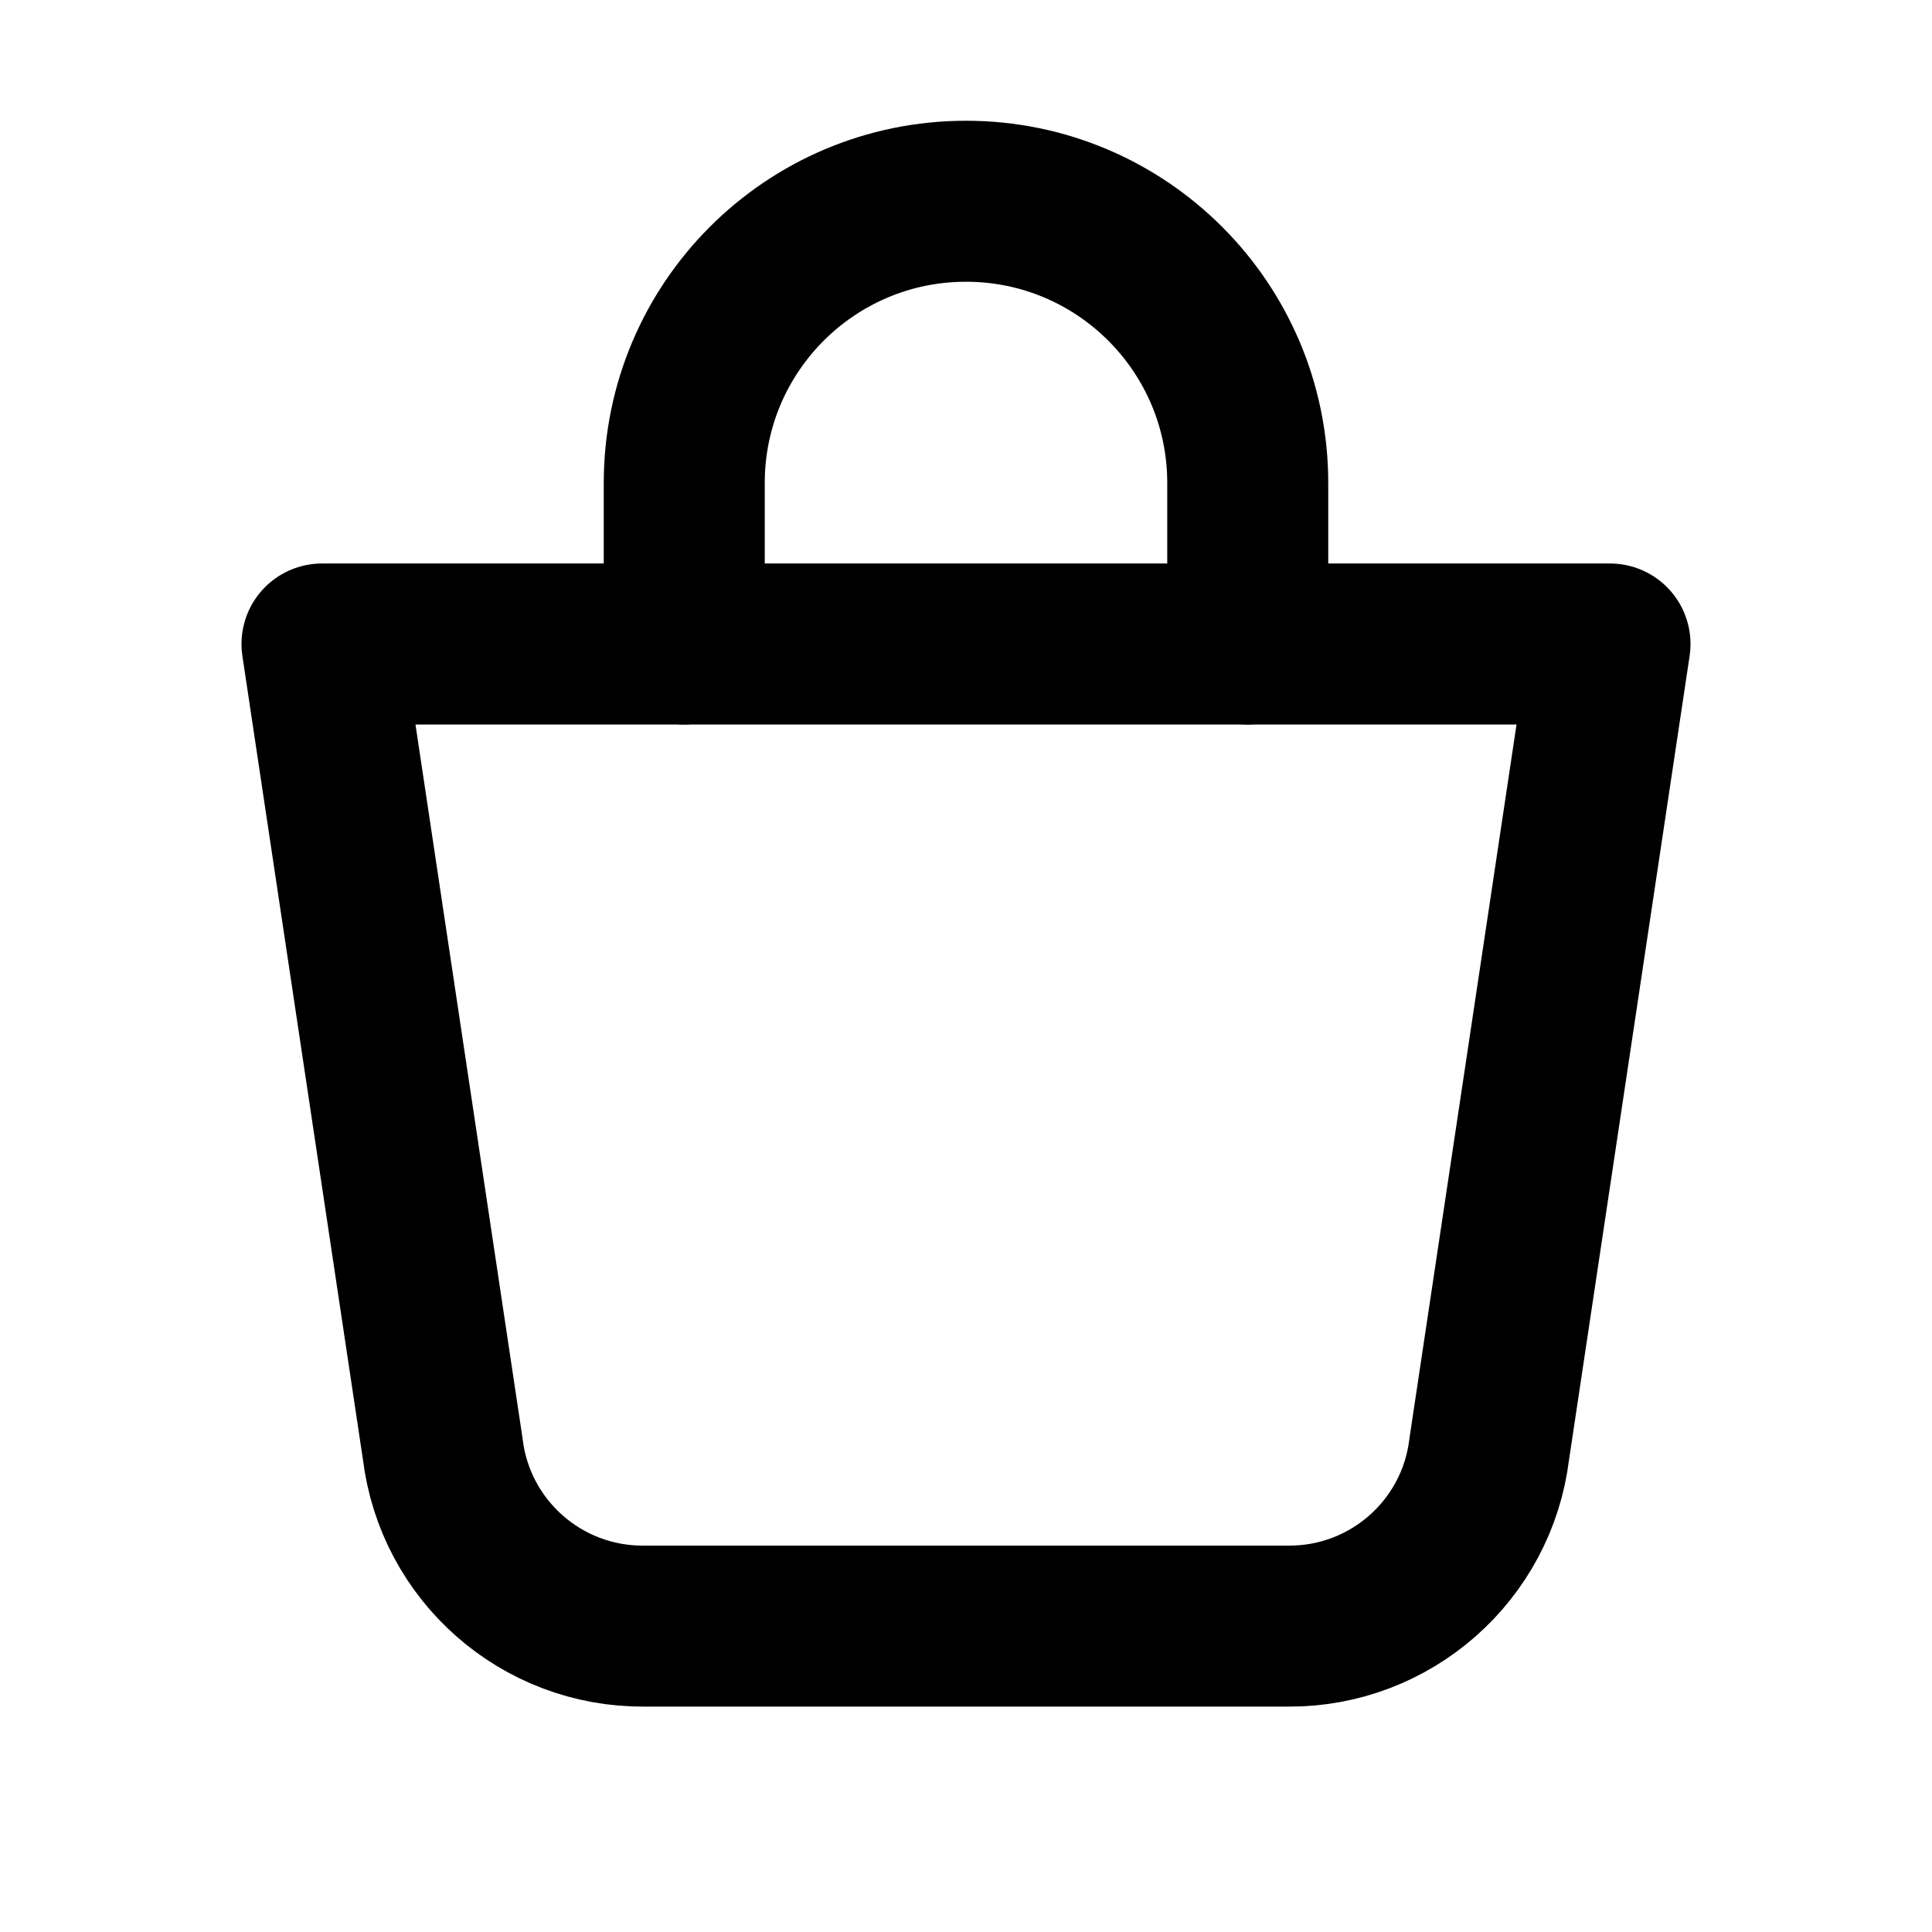
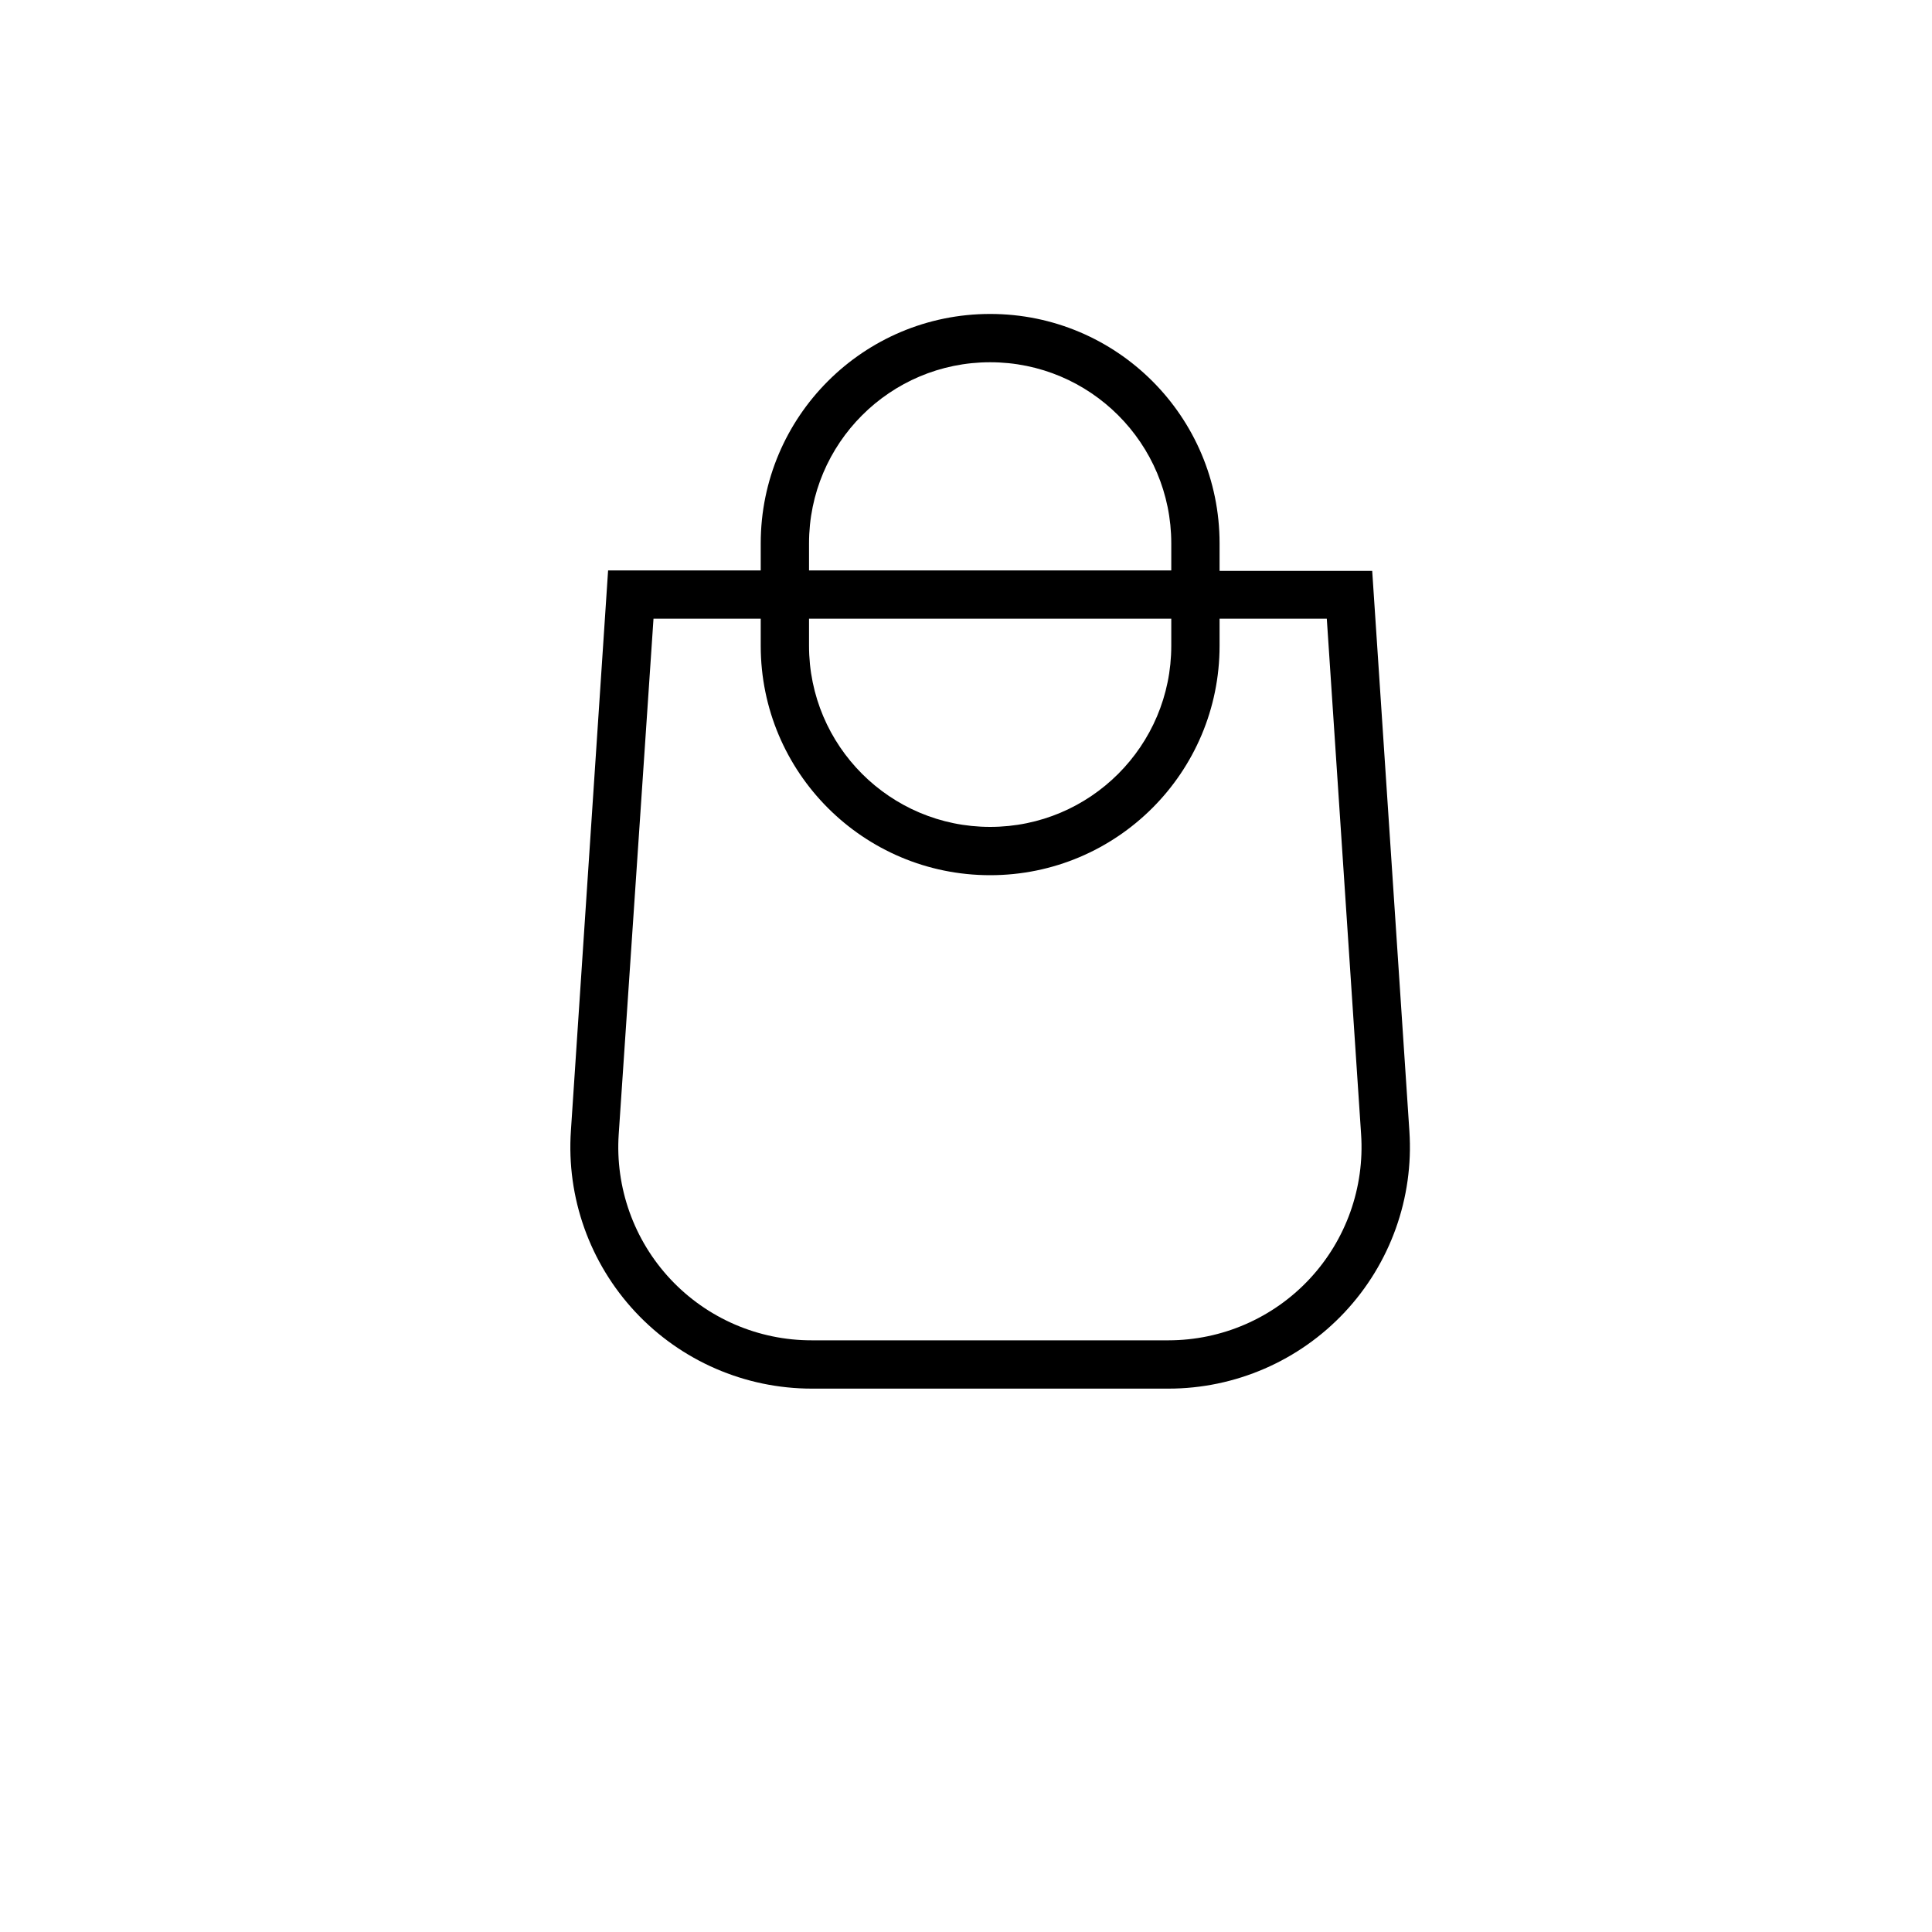
- <svg xmlns="http://www.w3.org/2000/svg" fill="none" class="icon icon-cart" viewBox="0 0 24 24">
-   <path d="M4 8h16l-1.5 10a2.5 2.5 0 01-2.5 2.2H8A2.5 2.5 0 015.5 18L4 8z" stroke="currentColor" stroke-width="2" stroke-linejoin="round" />
-   <path d="M8.5 8V6a3.5 3.5 0 017 0v2" stroke="currentColor" stroke-width="2" stroke-linecap="round" stroke-linejoin="round" />
+ <svg xmlns="http://www.w3.org/2000/svg" fill="none" class="icon icon-cart" viewBox="0 0 40 40">
+   <path fill="currentColor" fill-rule="evenodd" d="M20.5 6.5a4.75 4.75 0 0 0-4.75 4.75v.56h-3.16l-.77 11.6a5 5 0 0 0 4.99 5.34h7.38a5 5 0 0 0 4.99-5.33l-.77-11.6h-3.16v-.57A4.75 4.75 0 0 0 20.5 6.5m3.75 5.31v-.56a3.75 3.75 0 1 0-7.5 0v.56zm-7.5 1h7.5v.56a3.75 3.75 0 1 1-7.5 0zm-1 0v.56a4.75 4.75 0 1 0 9.5 0v-.56h2.22l.71 10.67a4 4 0 0 1-3.99 4.27h-7.38a4 4 0 0 1-4-4.27l.72-10.67z" />
</svg>
